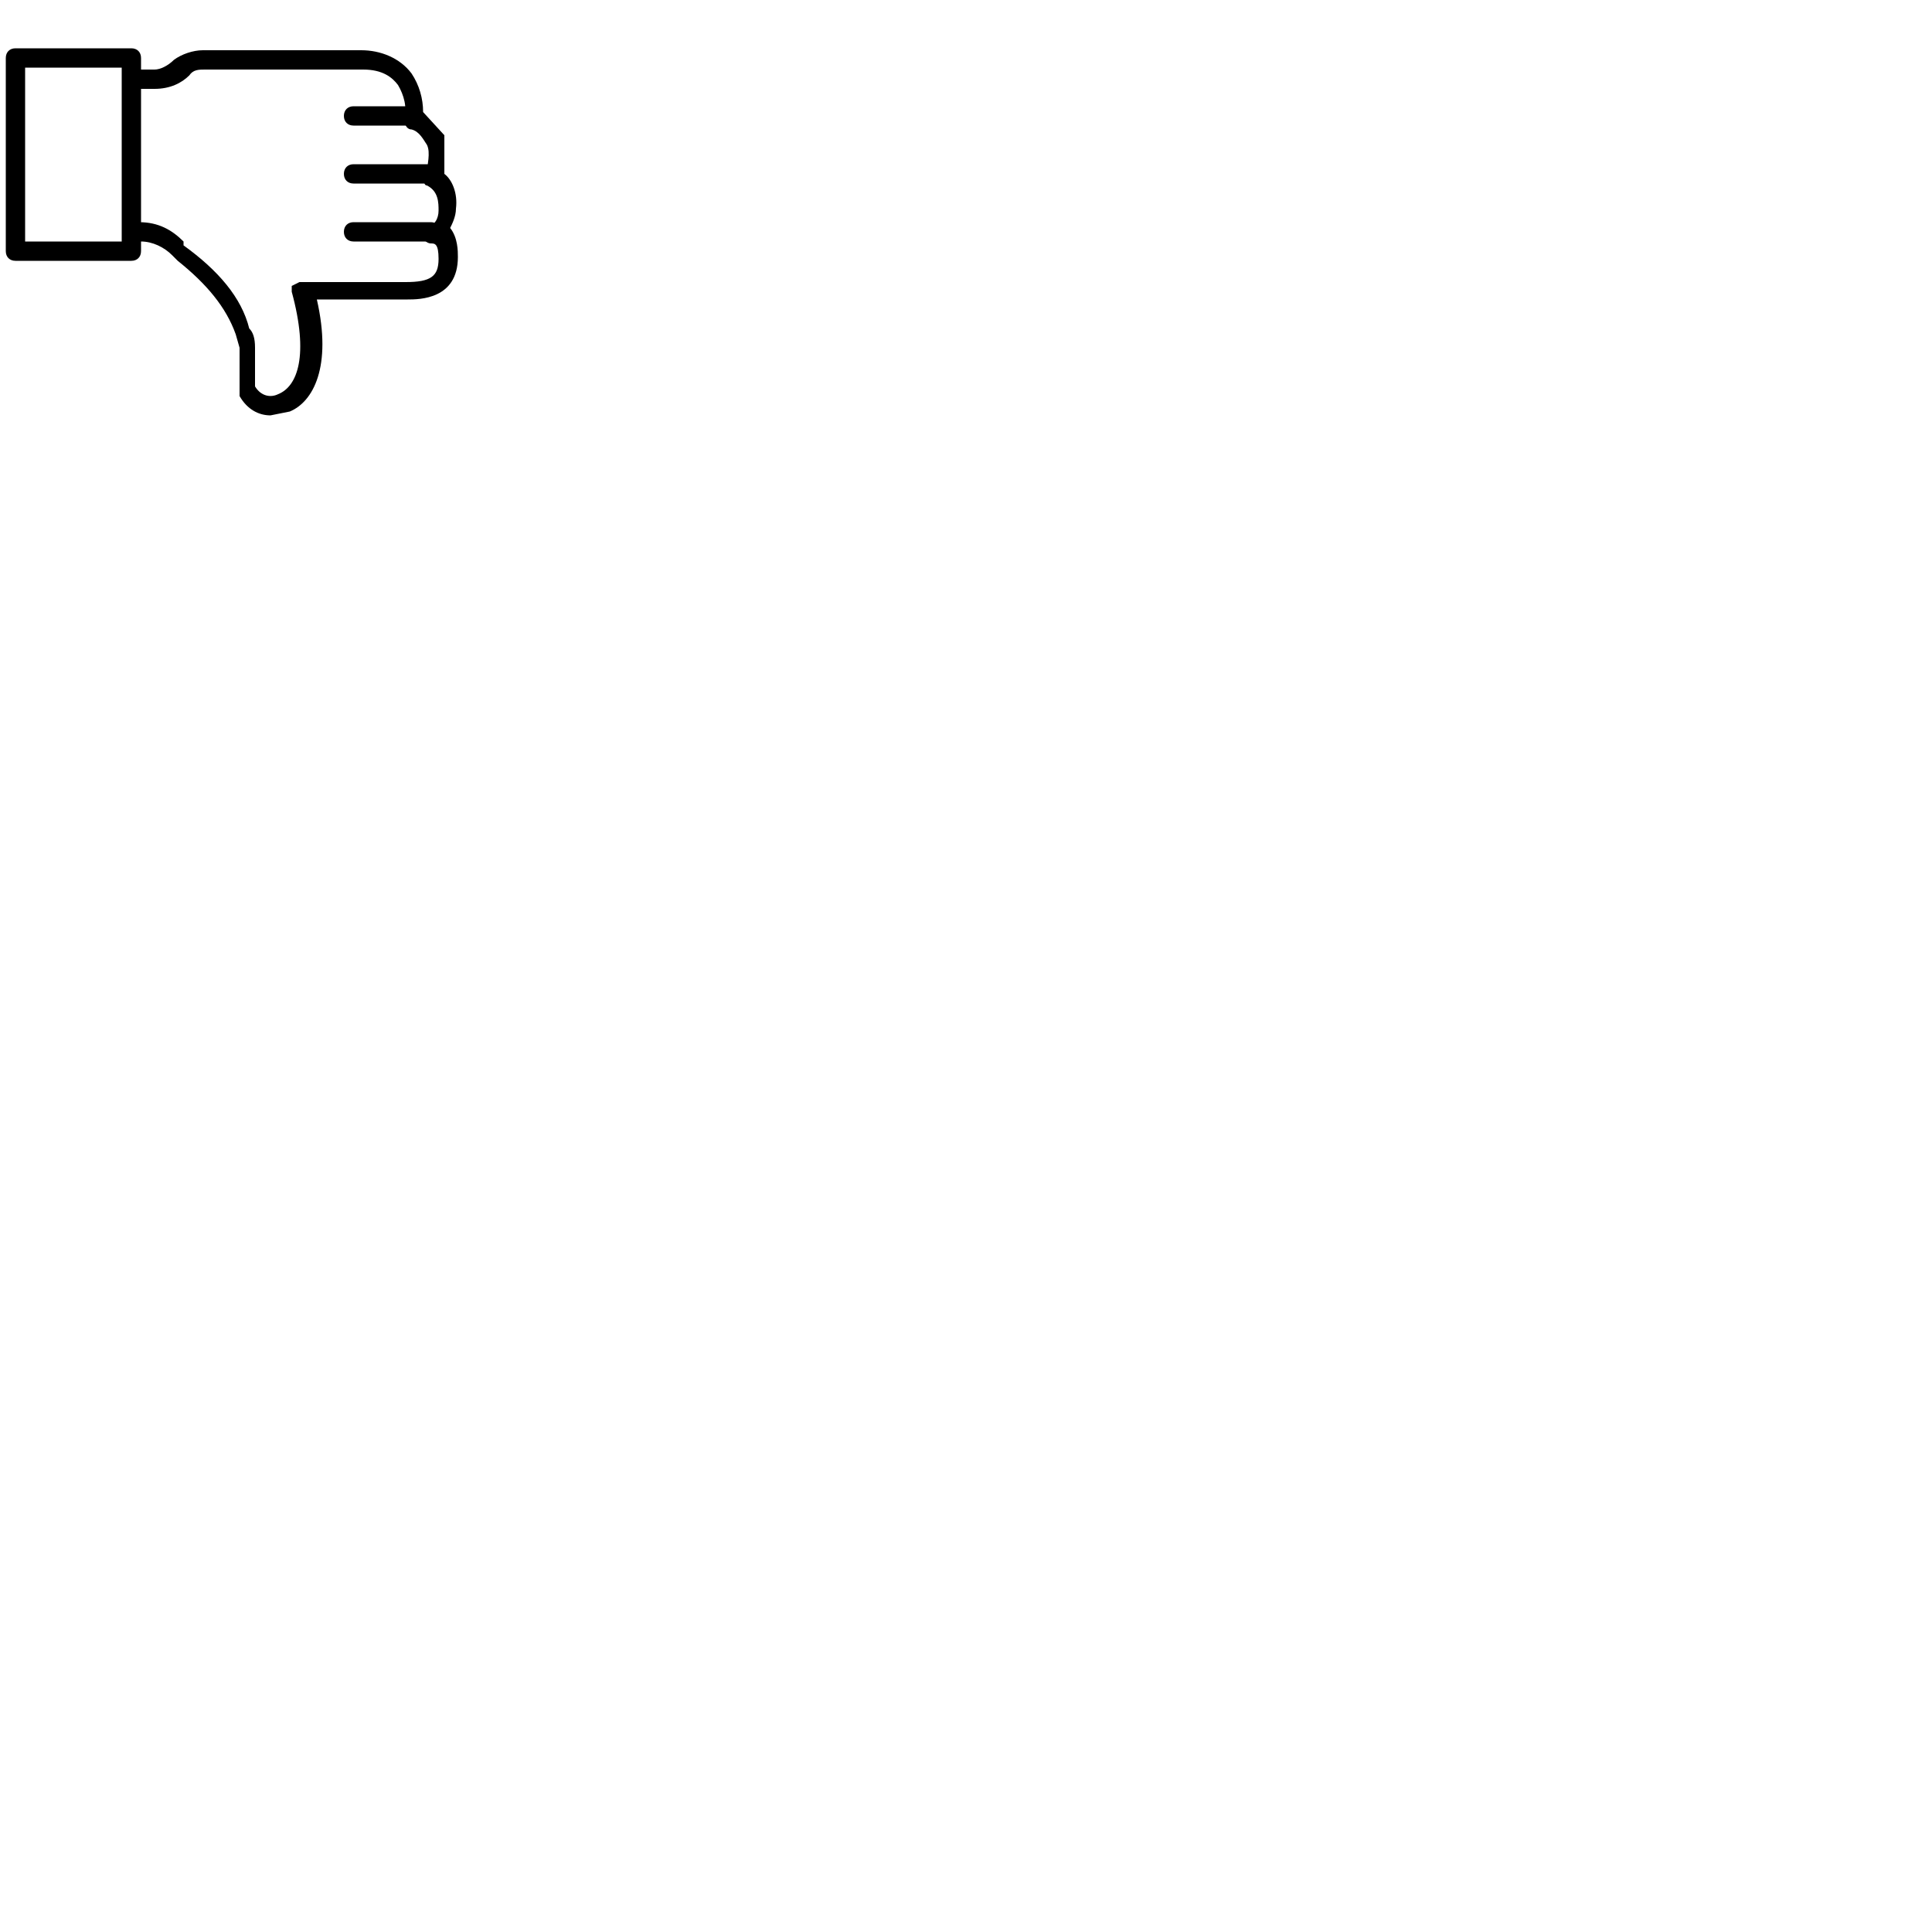
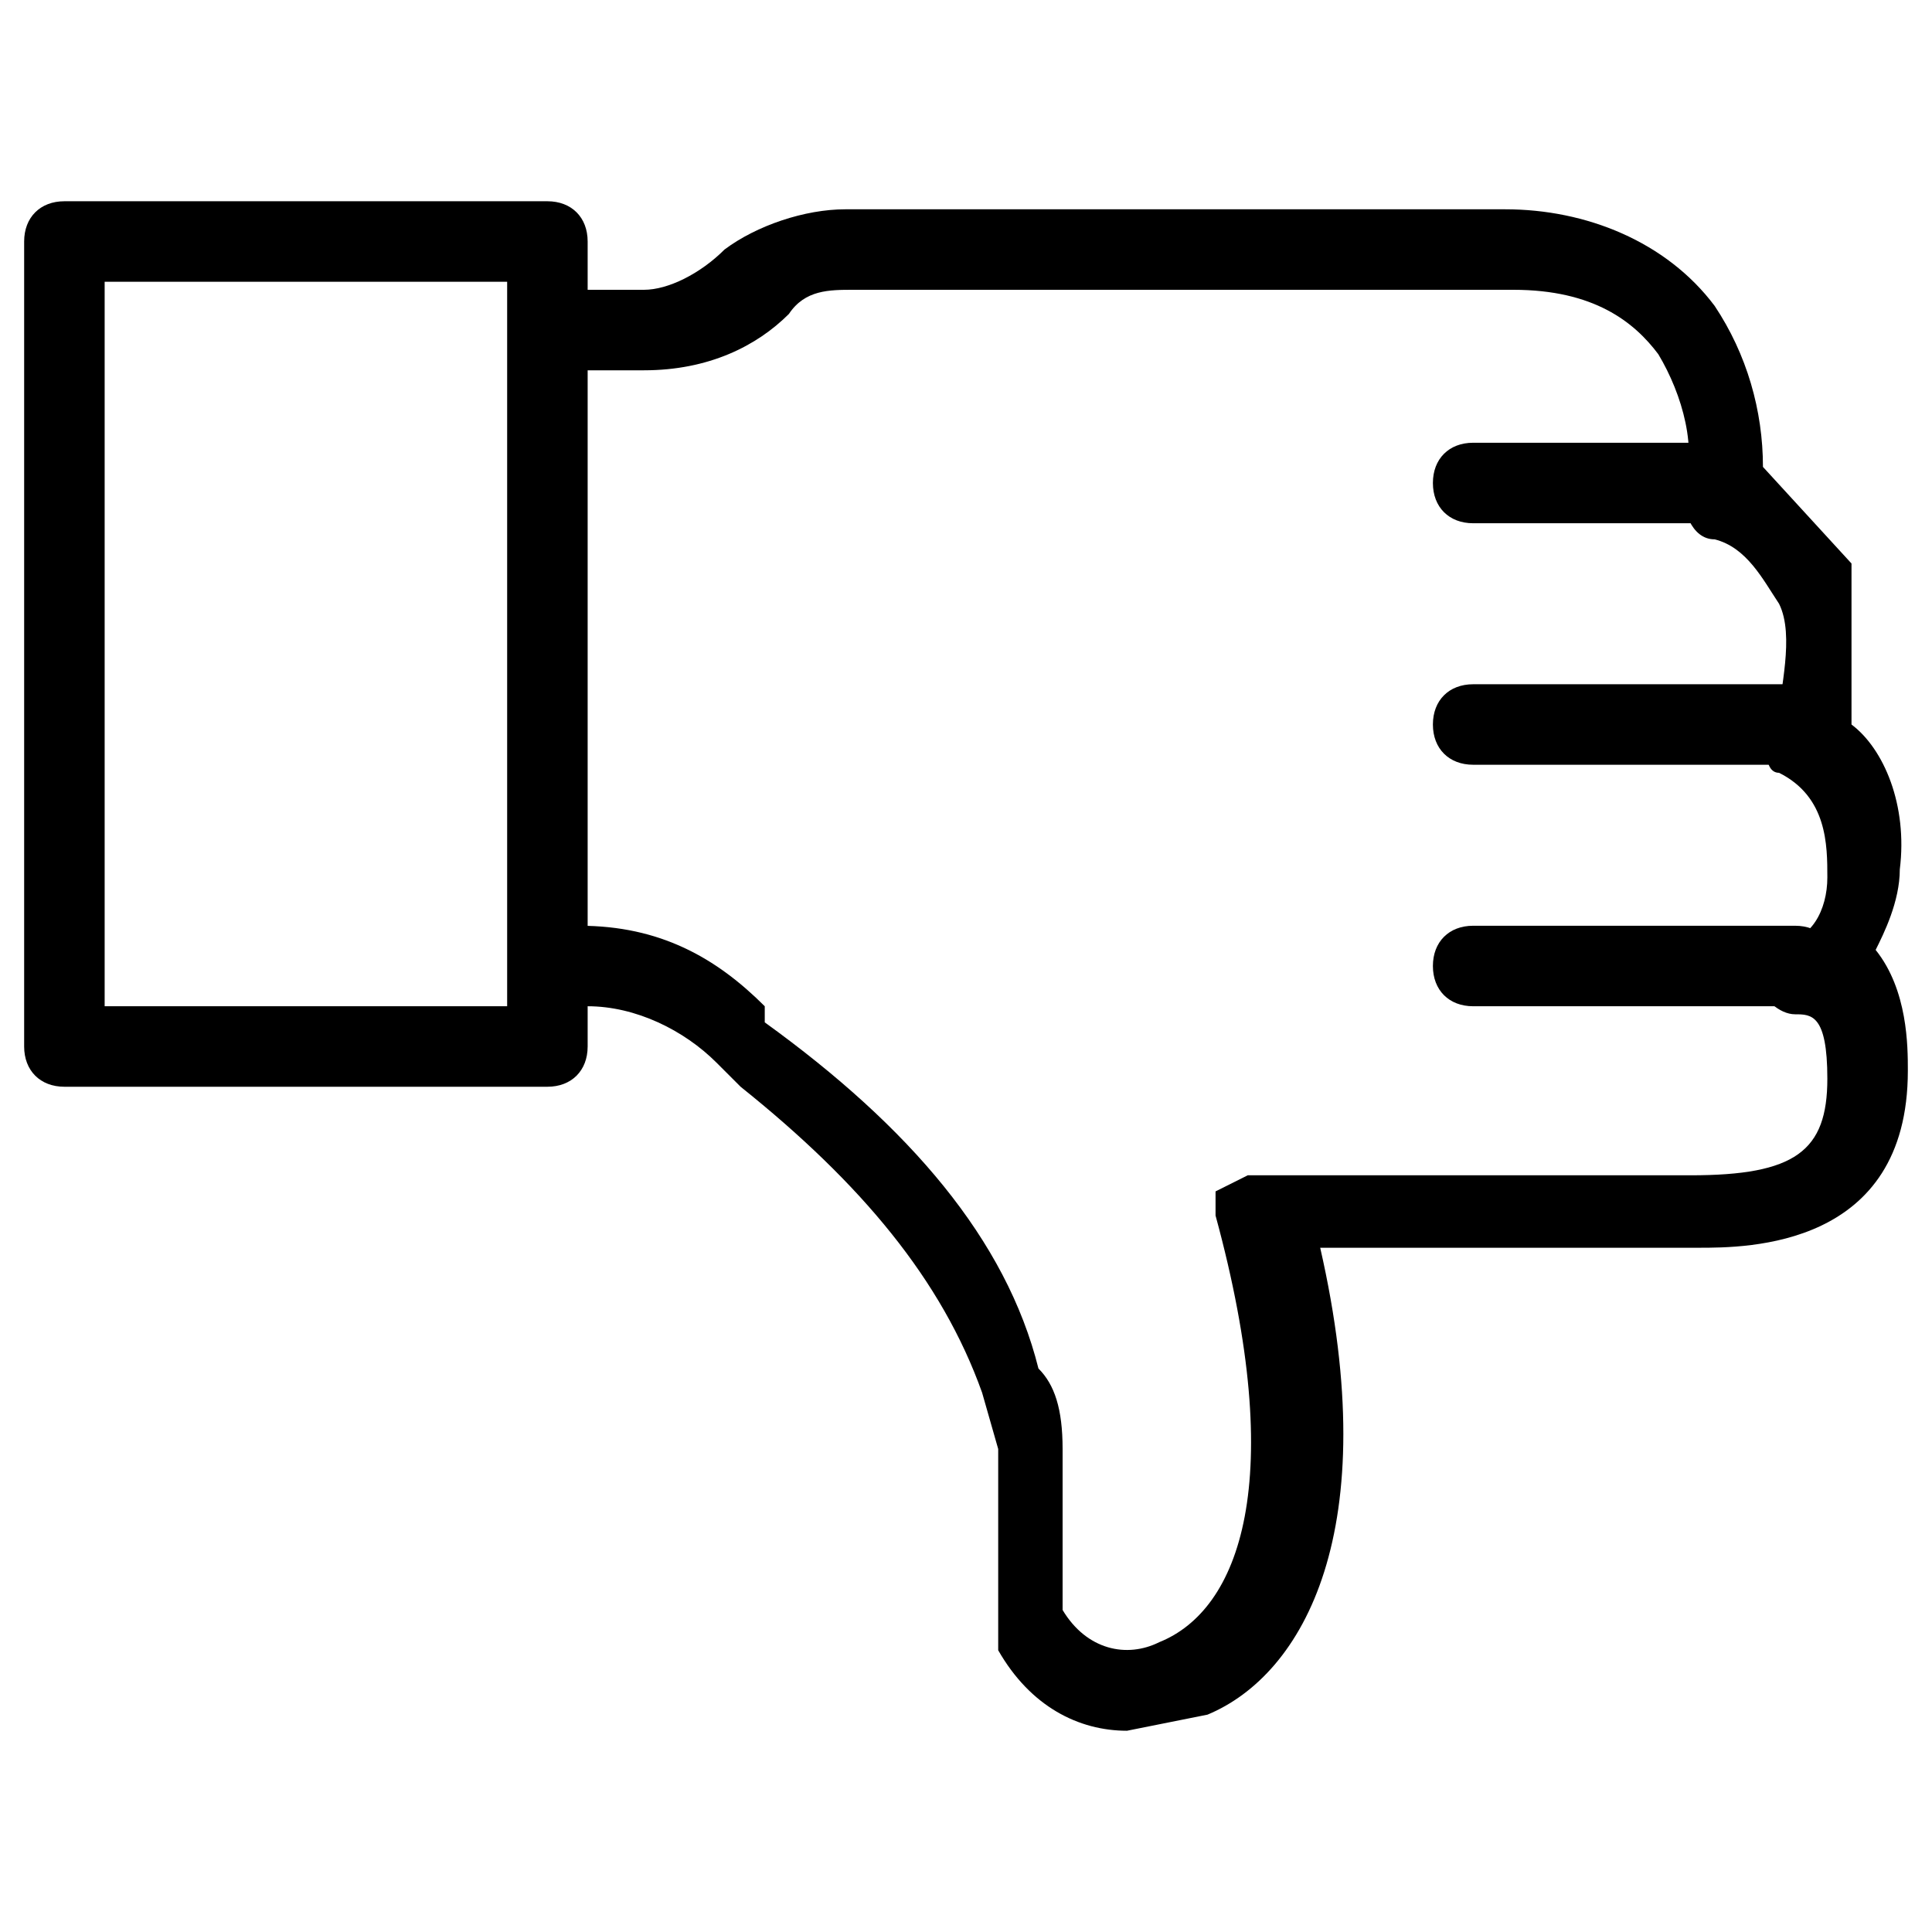
- <svg xmlns="http://www.w3.org/2000/svg" width="100" height="100">
-   <g id="unlike-2">
+ <svg xmlns="http://www.w3.org/2000/svg" width="24" height="24">
+   <g id="unlike-2" fill="currentColor">
    <path d="M21.3 6.5h-3c-.3 0-.5-.2-.5-.5s.2-.5.5-.5h3c.3 0 .5.2.5.5s-.2.5-.5.5zM22.3 9.5h-4c-.3 0-.5-.2-.5-.5s.2-.5.5-.5h4c.3 0 .5.2.5.5s-.2.5-.5.5zM22.3 12.5h-4c-.3 0-.5-.2-.5-.5s.2-.5.5-.5h4c.3 0 .5.2.5.5s-.2.5-.5.5z" />
    <path d="M14 21.5c-.6 0-1.2-.3-1.6-1V18l-.2-.7c-.5-1.4-1.5-2.6-3-3.8l-.3-.3c-.4-.4-1-.7-1.6-.7-.3 0-.5-.2-.5-.5s0-.5.4-.5c1 0 1.7.4 2.3 1v.2c1.8 1.3 3 2.7 3.4 4.3.2.2.3.5.3 1v2c.3.5.8.6 1.2.4 1-.4 1.6-2 .7-5.3v-.3l.4-.2H21c1.3 0 1.7-.3 1.7-1.2 0-.8-.2-.8-.4-.8s-.4-.2-.5-.4c0 0 0-.4.3-.5.4 0 .6-.4.6-.8s0-1-.6-1.3c-.2 0-.2-.4 0-.7 0-.3.2-1 0-1.4-.2-.3-.4-.7-.8-.8-.3 0-.4-.4-.4-.6.2-.5 0-1.2-.3-1.7-.3-.4-.8-.8-1.8-.8h-8.2c-.3 0-.6 0-.8.3-.4.4-1 .7-1.8.7h-.7c-.3 0-.5-.2-.5-.5s.2-.5.5-.5H8c.3 0 .7-.2 1-.5.4-.3 1-.5 1.5-.5h8.2c1 0 2 .4 2.6 1.2.4.6.6 1.3.6 2L23 7v2c.4.3.7 1 .6 1.8 0 .4-.2.8-.3 1 .4.5.4 1.2.4 1.5 0 2.2-2 2.2-2.6 2.2h-4.7c.8 3.5-.2 5.3-1.4 5.8l-1 .2z" />
    <path d="M6.8 13.5h-6c-.3 0-.5-.2-.5-.5V3c0-.3.2-.5.5-.5h6c.3 0 .5.2.5.5v10c0 .3-.2.5-.5.5zm-5.5-1h5v-9h-5v9z" />
  </g>
</svg>
